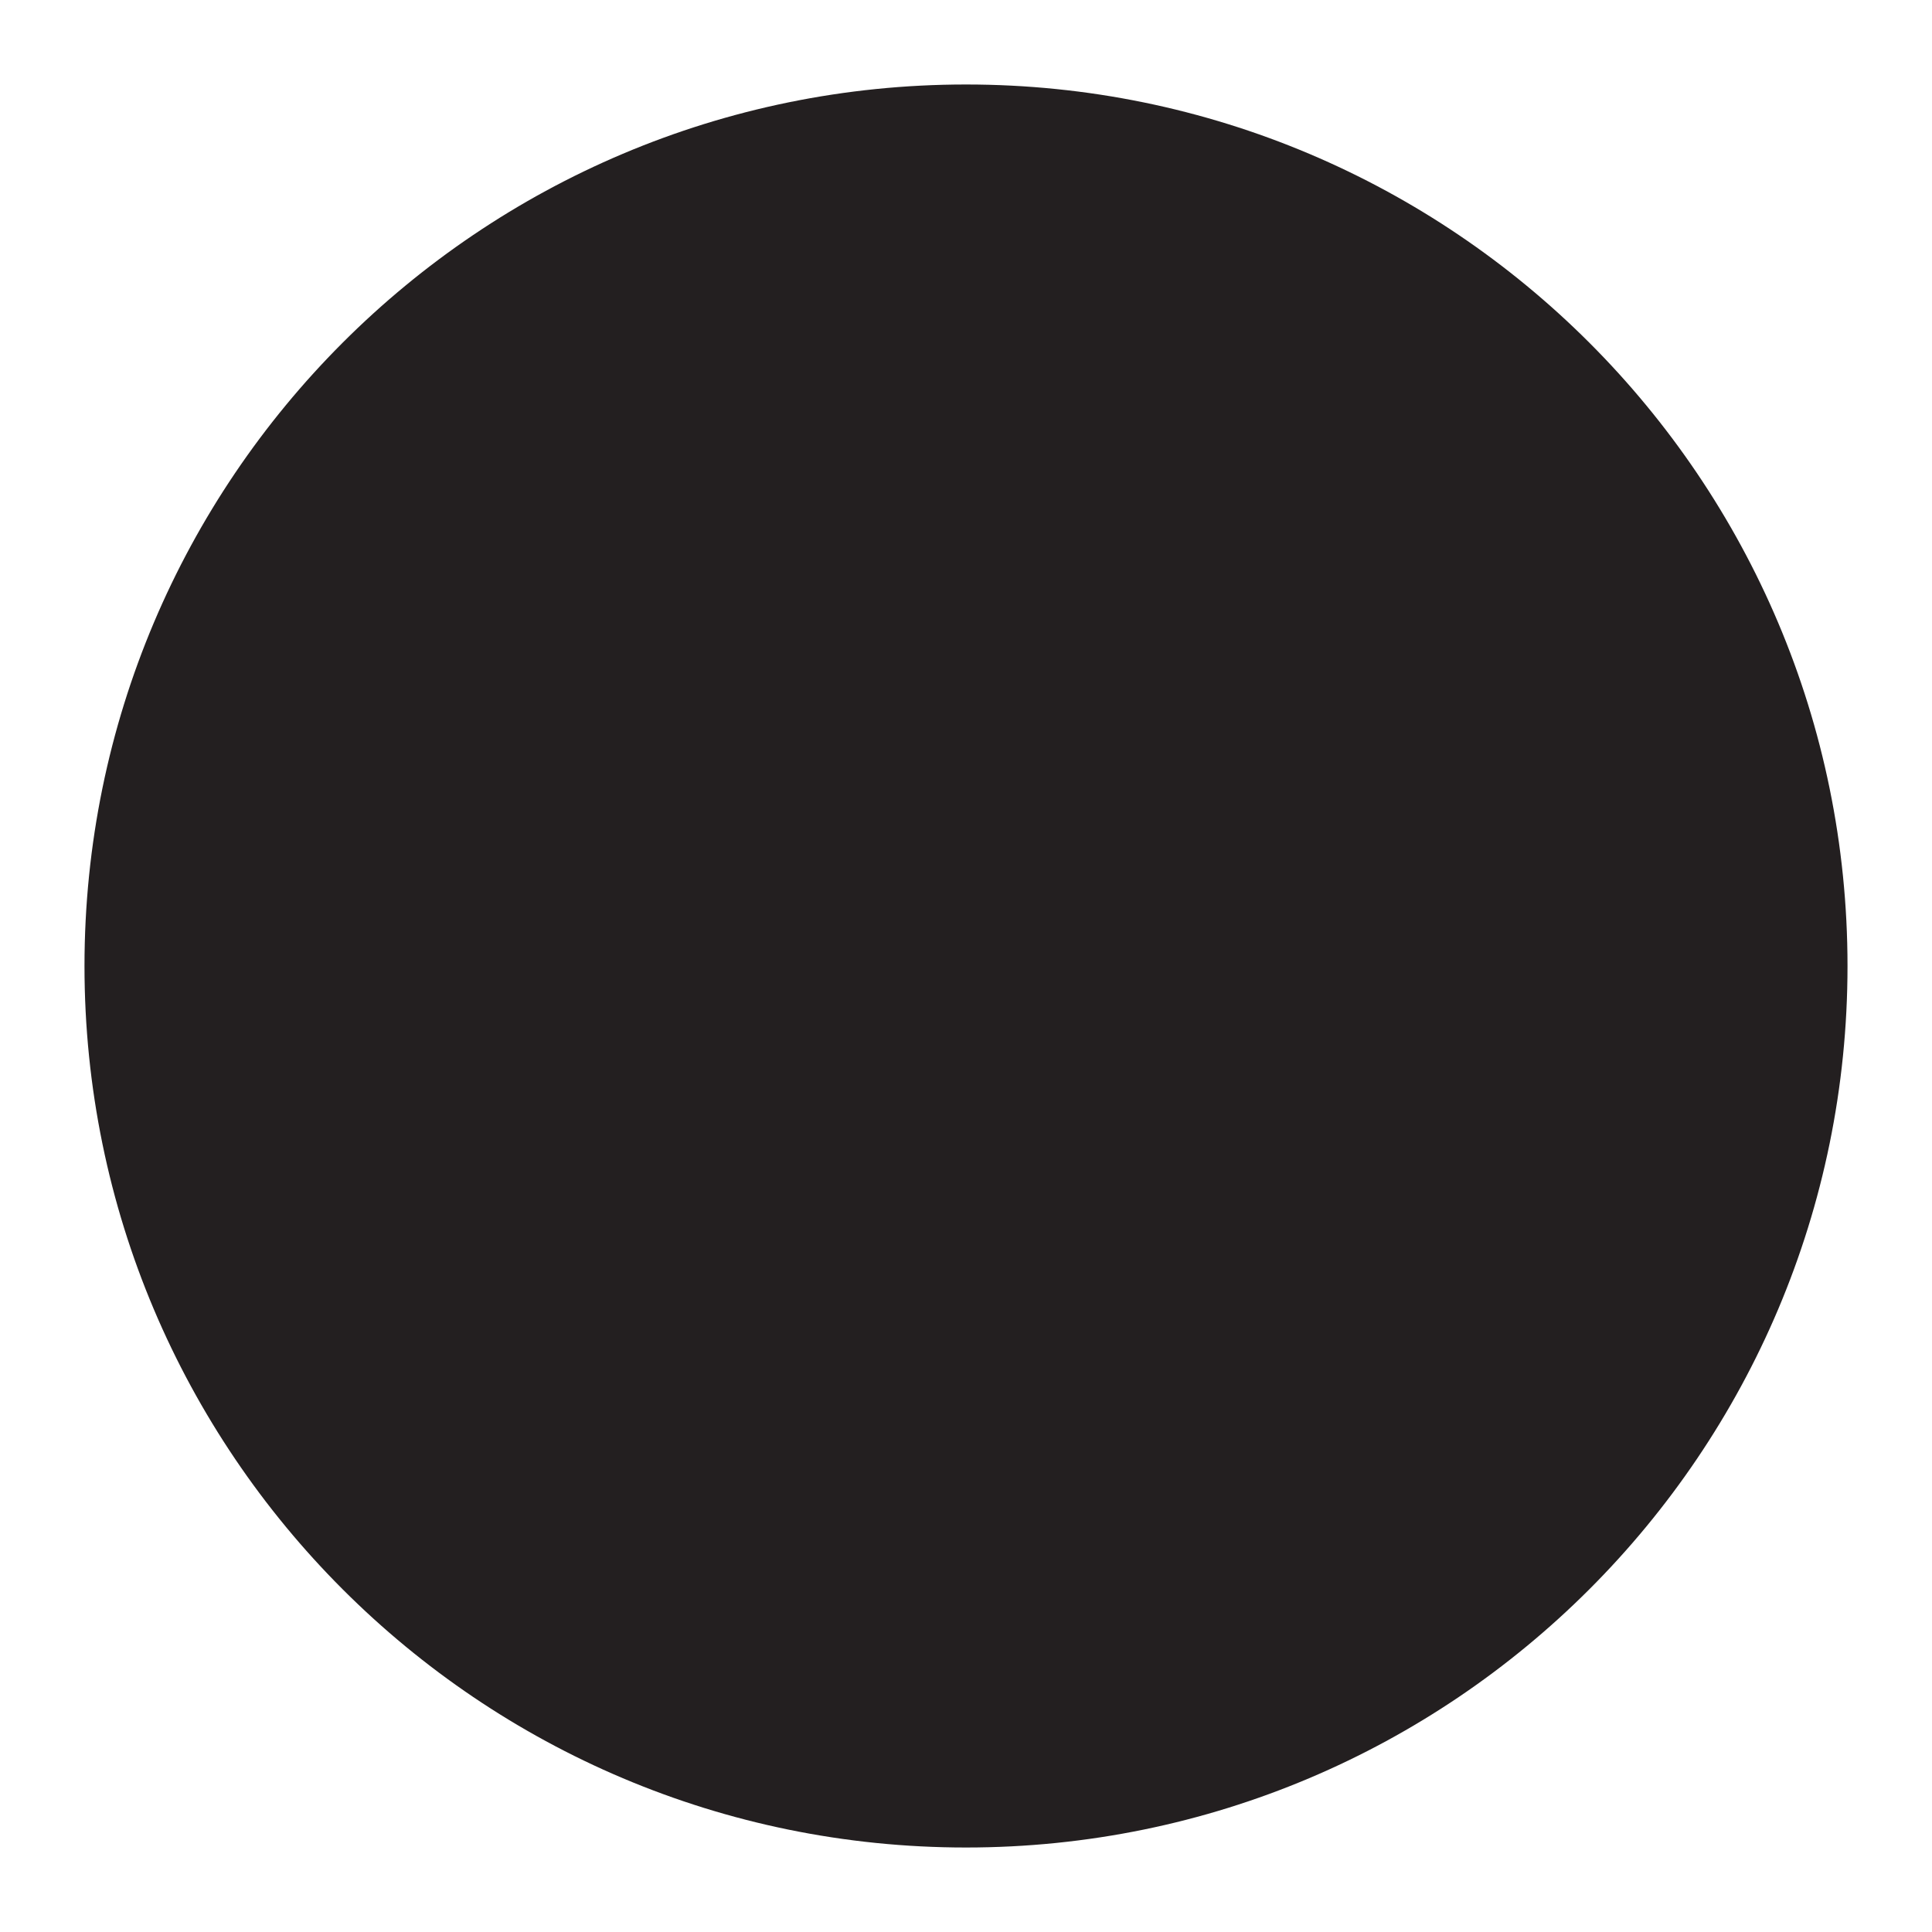
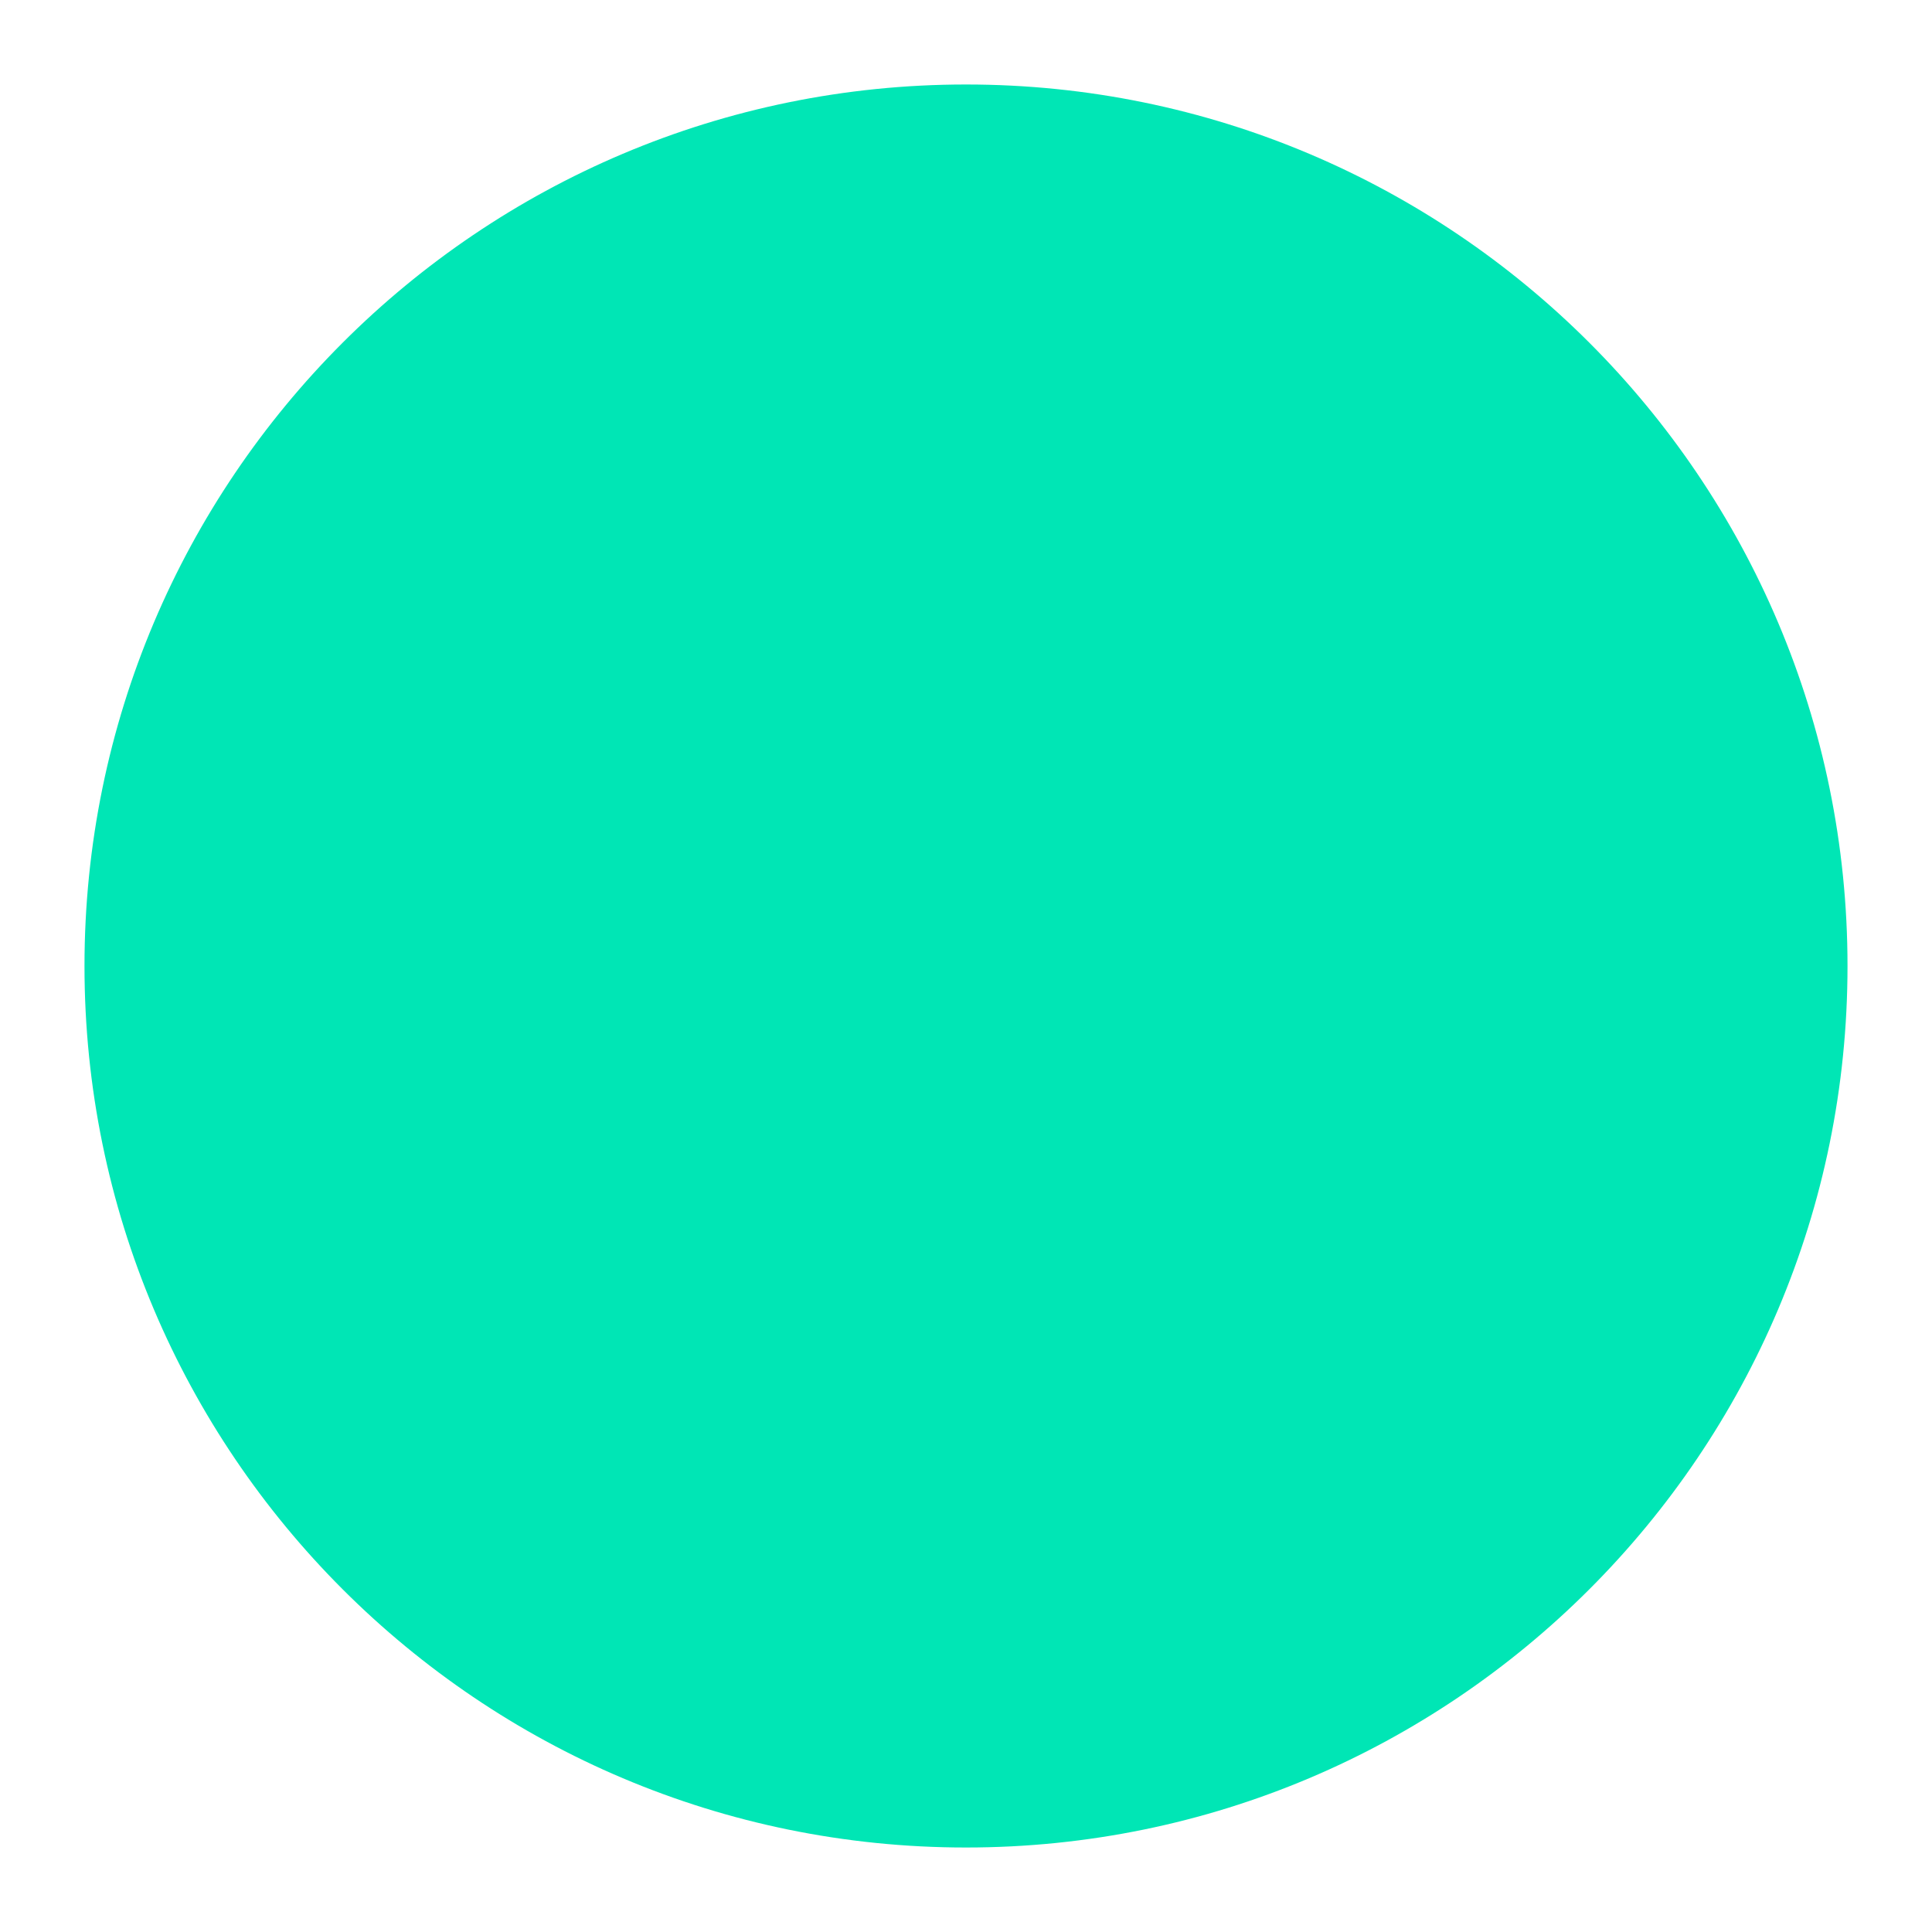
- <svg xmlns="http://www.w3.org/2000/svg" version="1.1" id="Calque_1" x="0px" y="0px" width="15px" height="15px" viewBox="0 0 15 15" enable-background="new 0 0 15 15" xml:space="preserve">
-   <circle fill="#231F20" cx="7.5" cy="7.5" r="6.844" />
+ <svg xmlns="http://www.w3.org/2000/svg" version="1.1" id="Calque_1" x="0px" y="0px" width="15px" height="15px" viewBox="-2827 8184.84 15 15" enable-background="new -2827 8184.84 15 15" xml:space="preserve">
+   <circle fill="#00E6B5" cx="-2819.5" cy="8192.34" r="6.844" />
</svg>
